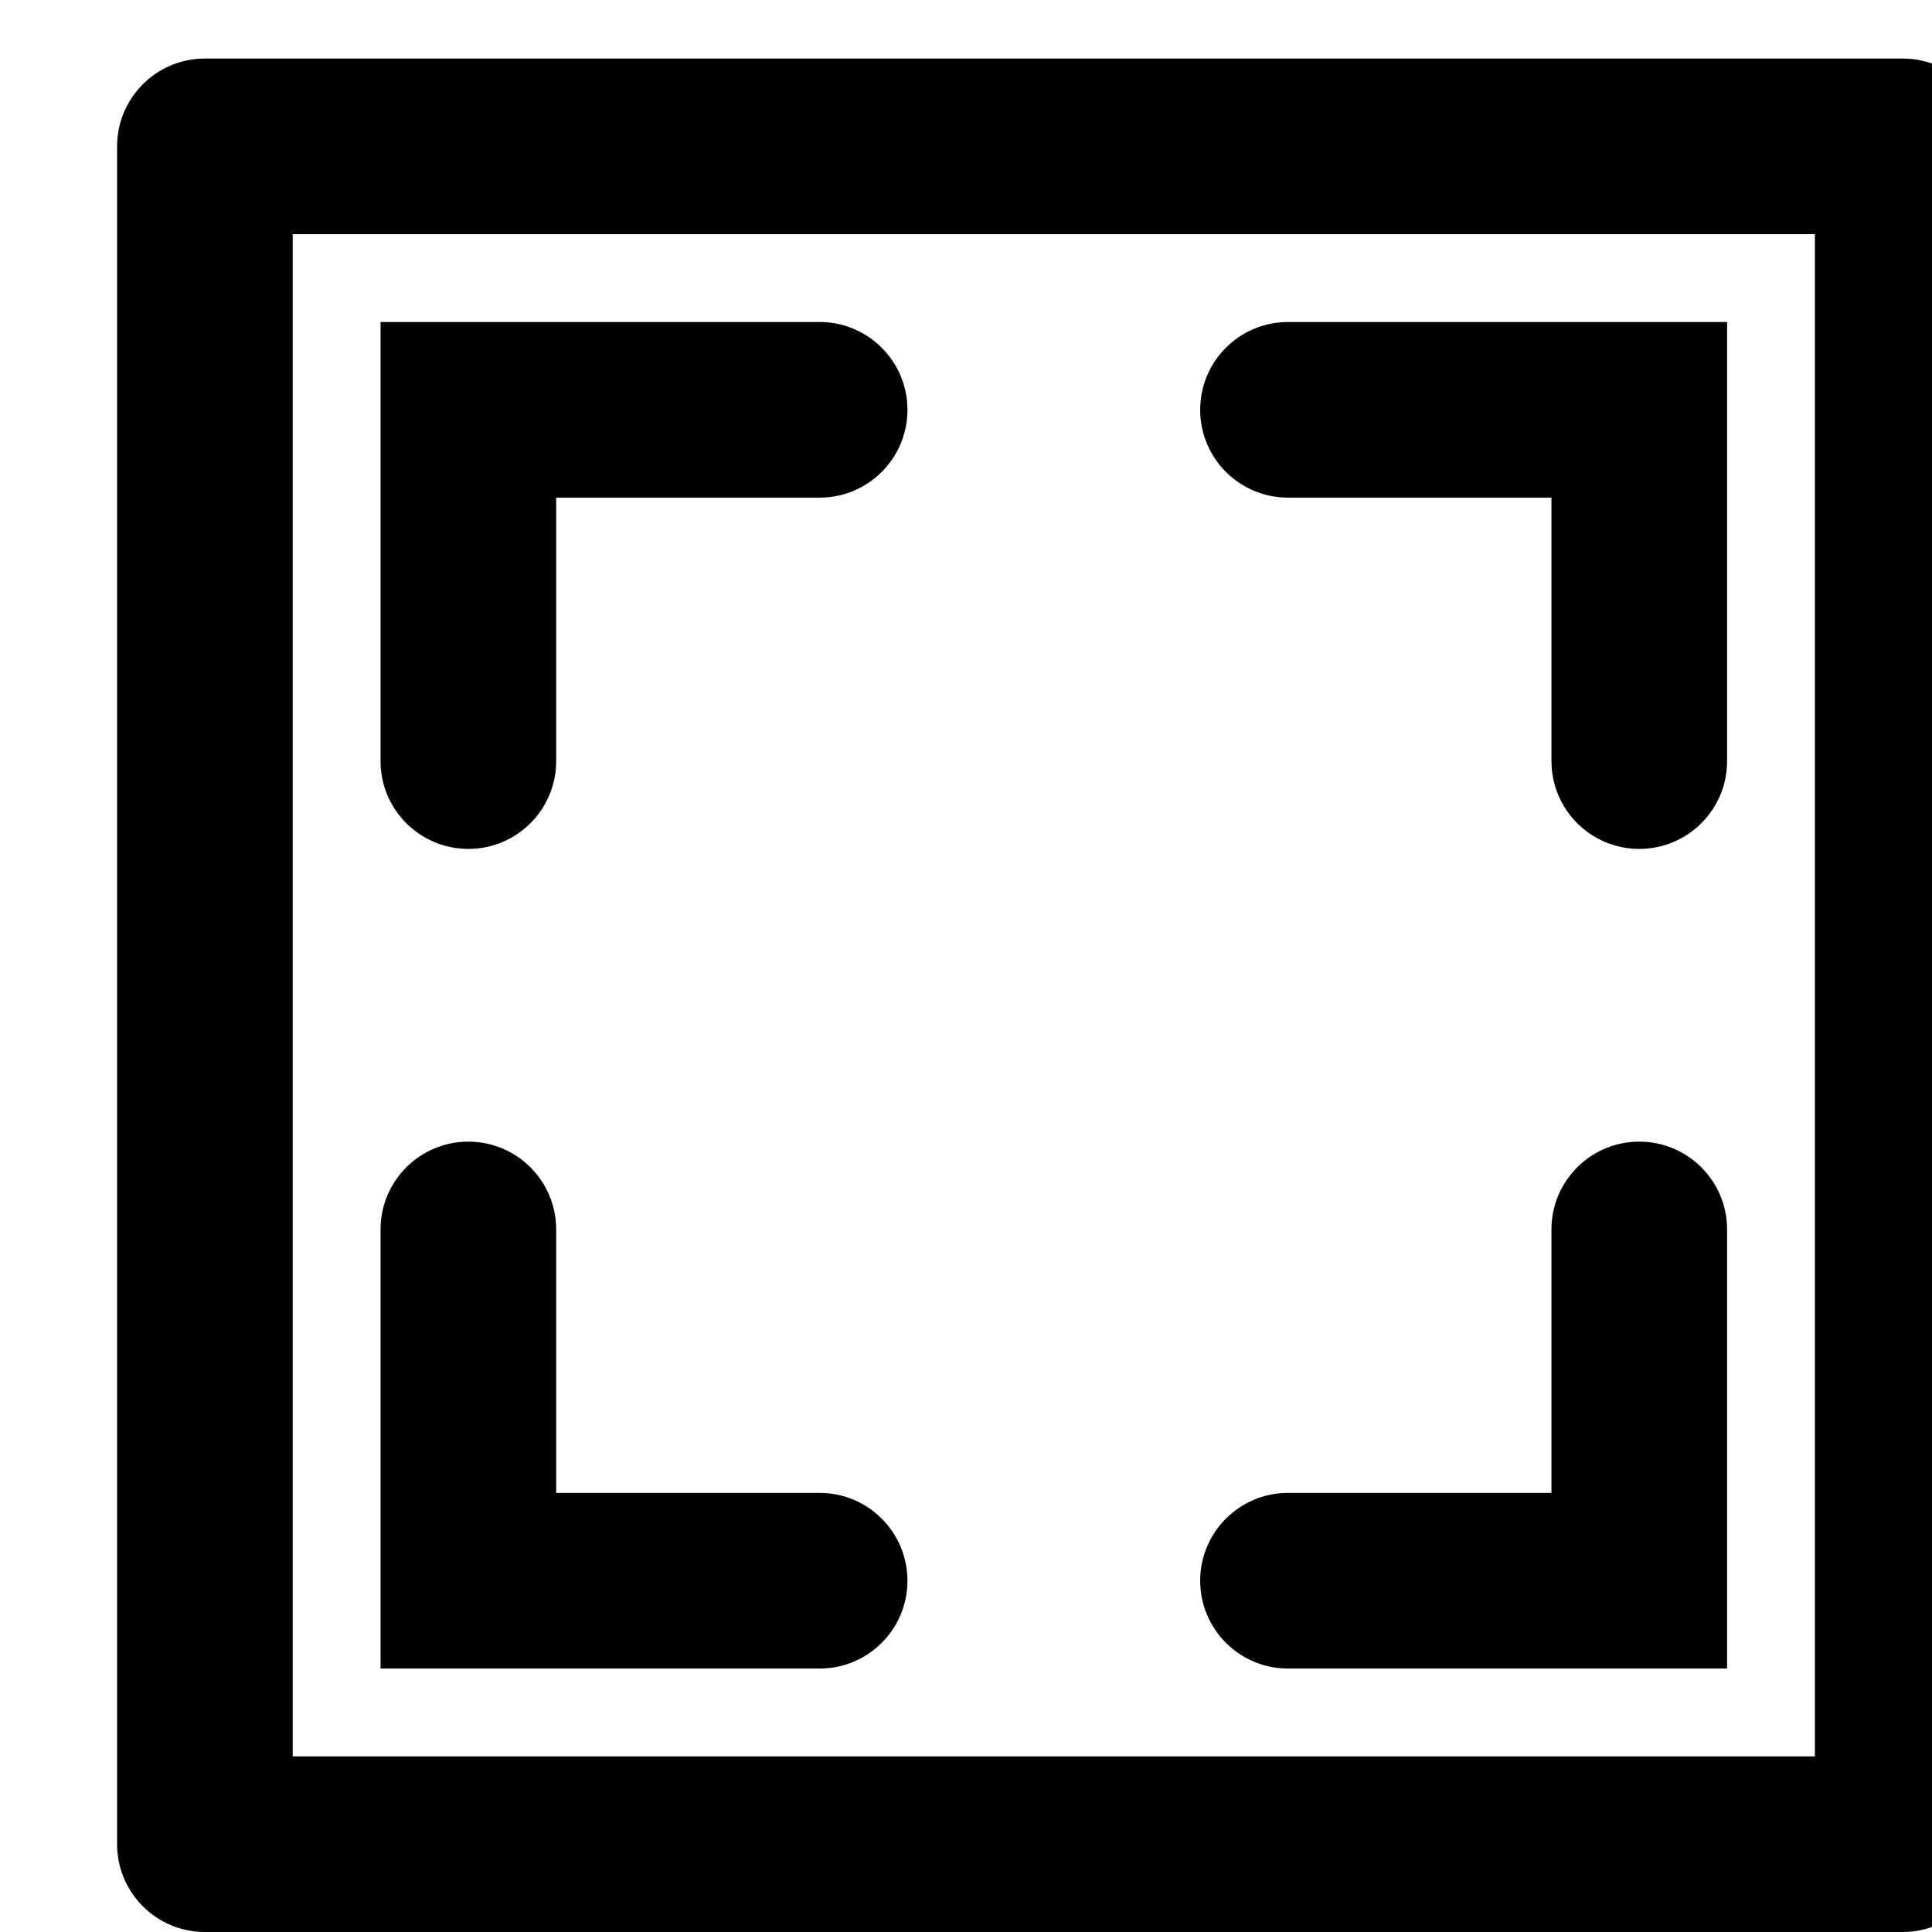
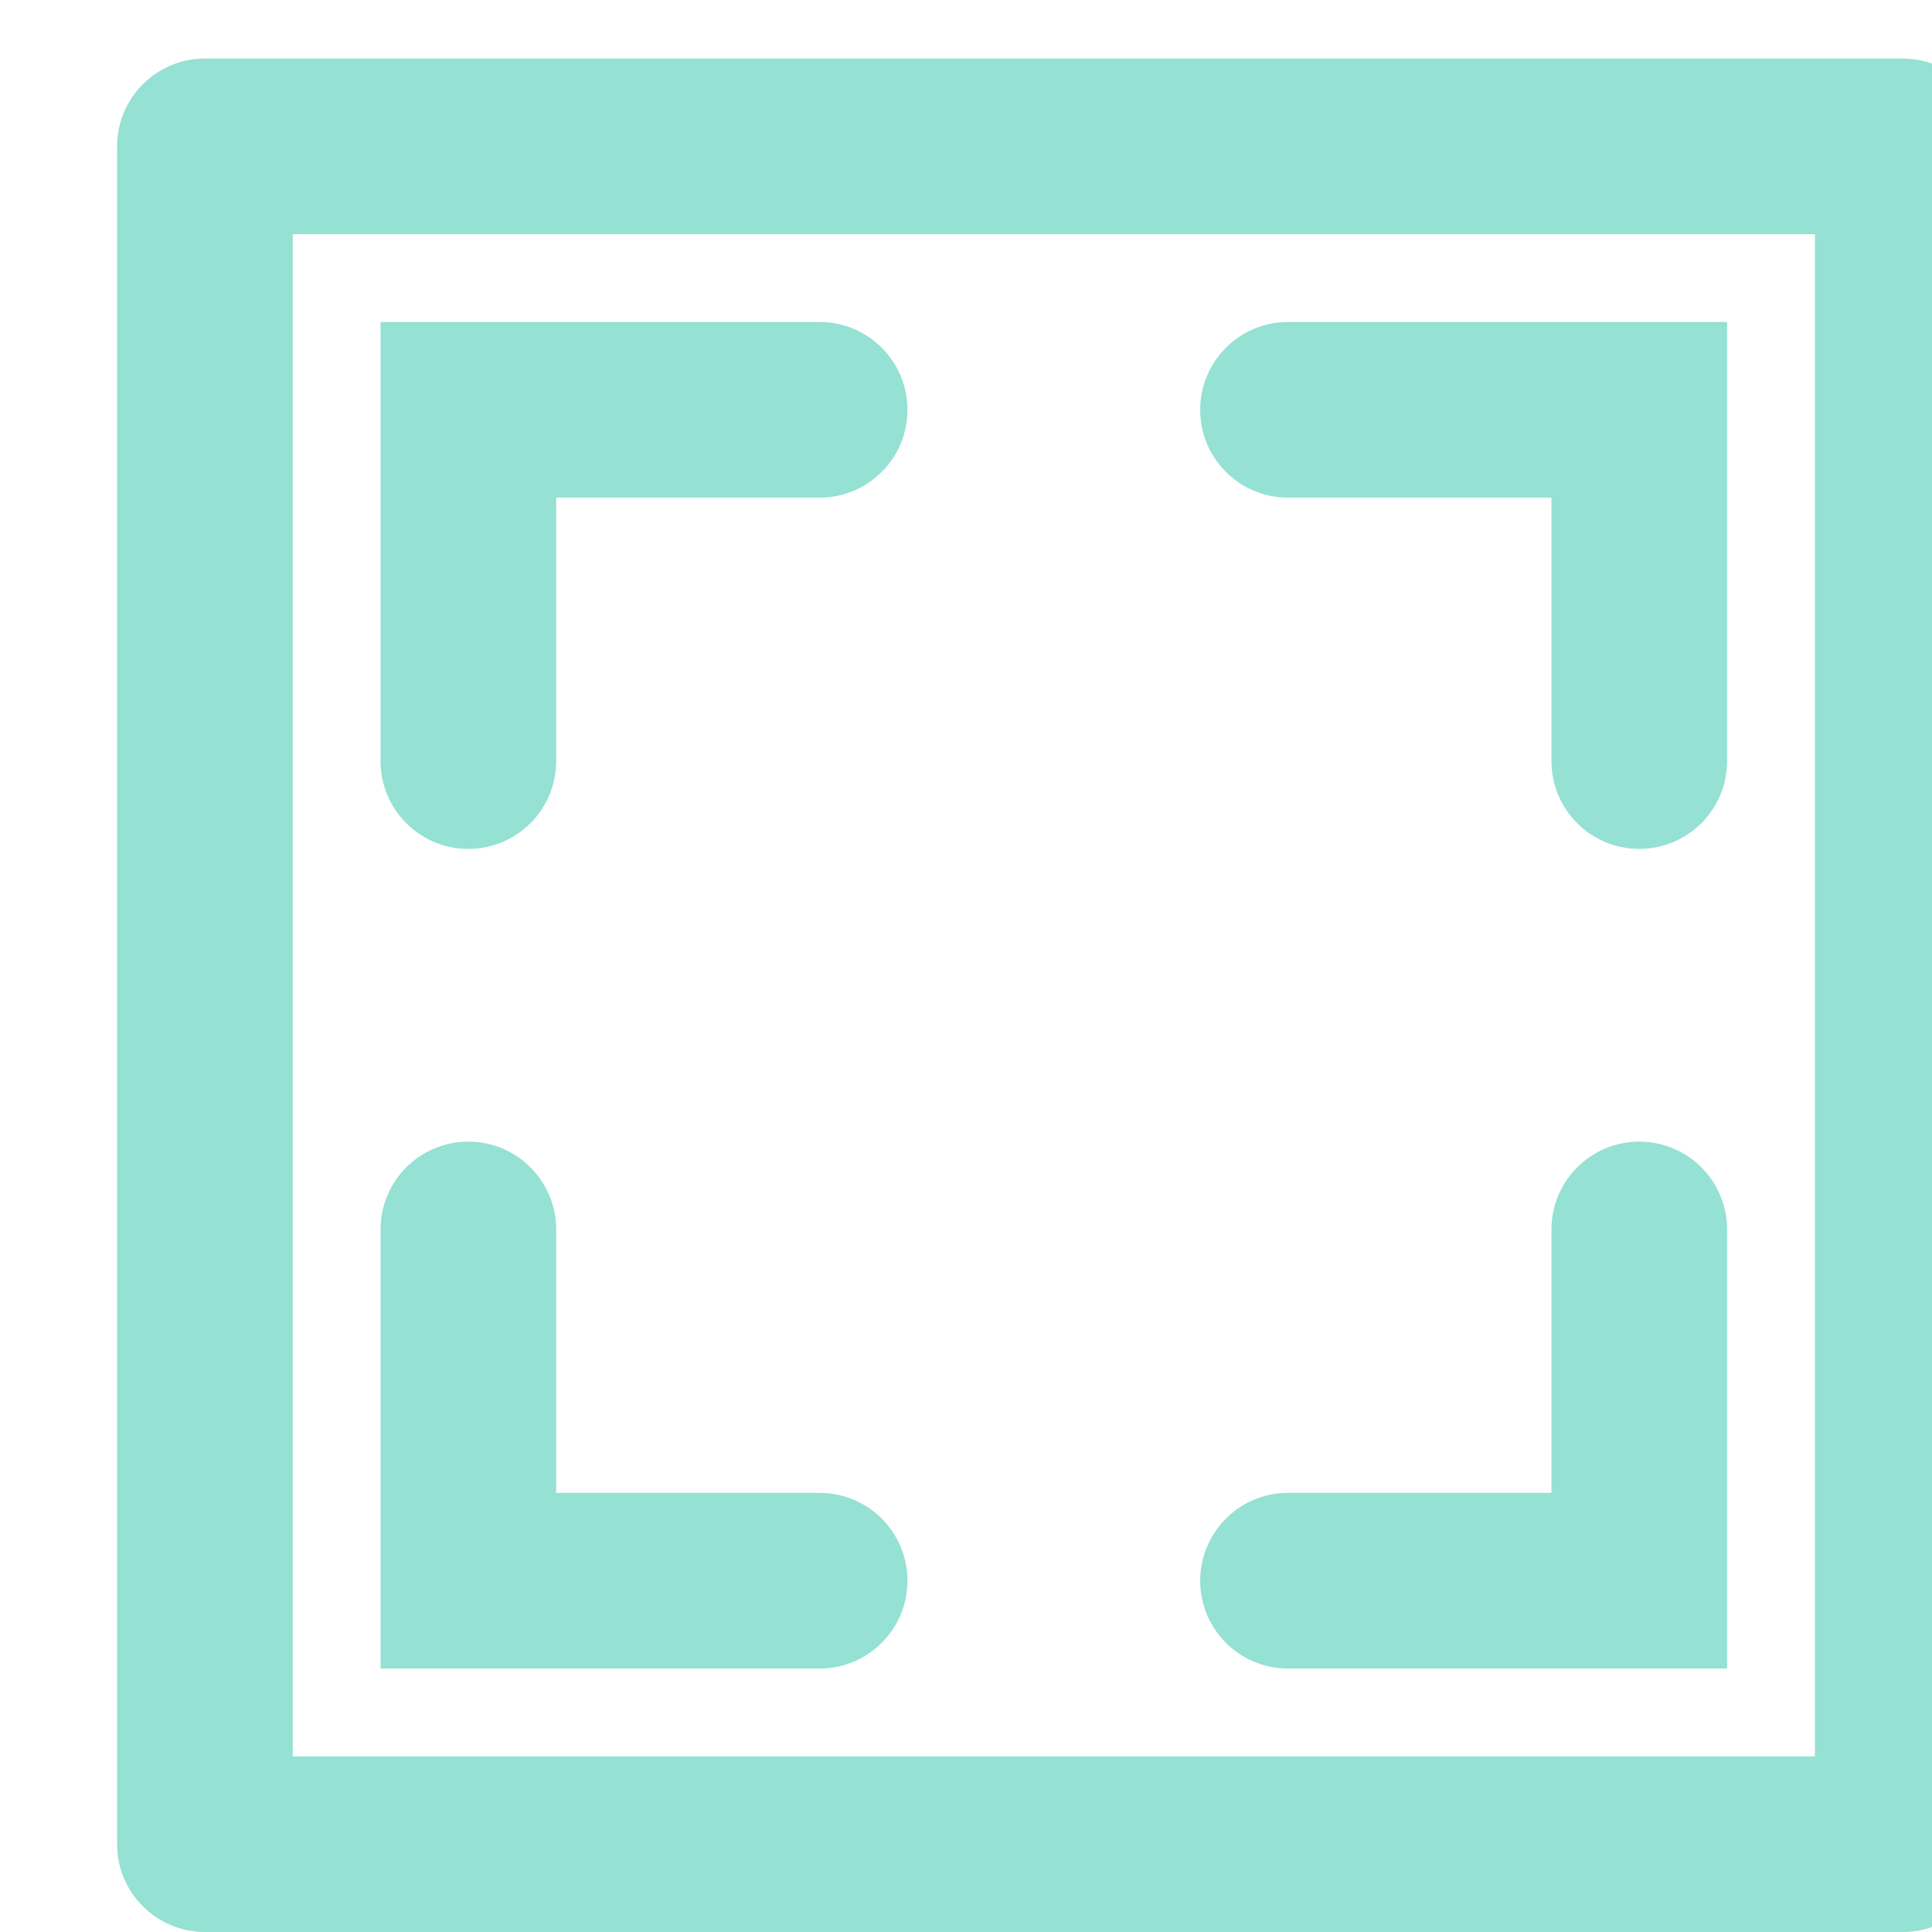
- <svg xmlns="http://www.w3.org/2000/svg" viewBox="0 0 33 33" id="icon-image">
-   <path d="M32.5 33h-29A1.5 1.5 0 0 1 2 31.5v-29A1.5 1.5 0 0 1 3.5 1h29A1.5 1.5 0 0 1 34 2.5v29a1.5 1.5 0 0 1-1.5 1.5zM31 4H5v26h26V4zM8.5 5.5H14a1.5 1.5 0 0 1 0 3H9.5V13a1.5 1.5 0 1 1-3 0V7.5v-2h2zM6.5 21a1.5 1.5 0 1 1 3 0v4.5H14a1.5 1.5 0 1 1 0 3H8.5h-2v-2V21zM22 5.5h7.5V13a1.5 1.5 0 1 1-3 0V8.5H22a1.5 1.5 0 1 1 0-3zm0 20h4.5V21a1.5 1.5 0 0 1 3 0v7.5h-2H22a1.5 1.5 0 0 1 0-3z" />
+ <svg xmlns="http://www.w3.org/2000/svg" viewBox="0 0 33 33" fill="#95e1d3" id="icon-image">
+   <path d="M32.5 33h-29A1.5 1.5 0 0 1 2 31.5v-29A1.5 1.5 0 0 1 3.5 1h29A1.5 1.5 0 0 1 34 2.5v29a1.5 1.5 0 0 1-1.5 1.5zM31 4H5v26h26V4zM8.5 5.5H14a1.5 1.5 0 0 1 0 3H9.5V13a1.5 1.5 0 1 1-3 0V5.5h2zM6.5 21a1.5 1.5 0 1 1 3 0v4.5H14a1.5 1.5 0 1 1 0 3H6.5V21zM22 5.5h7.5V13a1.5 1.5 0 1 1-3 0V8.5H22a1.5 1.5 0 1 1 0-3zm0 20h4.5V21a1.5 1.5 0 0 1 3 0v7.5H22a1.5 1.5 0 0 1 0-3z" />
</svg>
